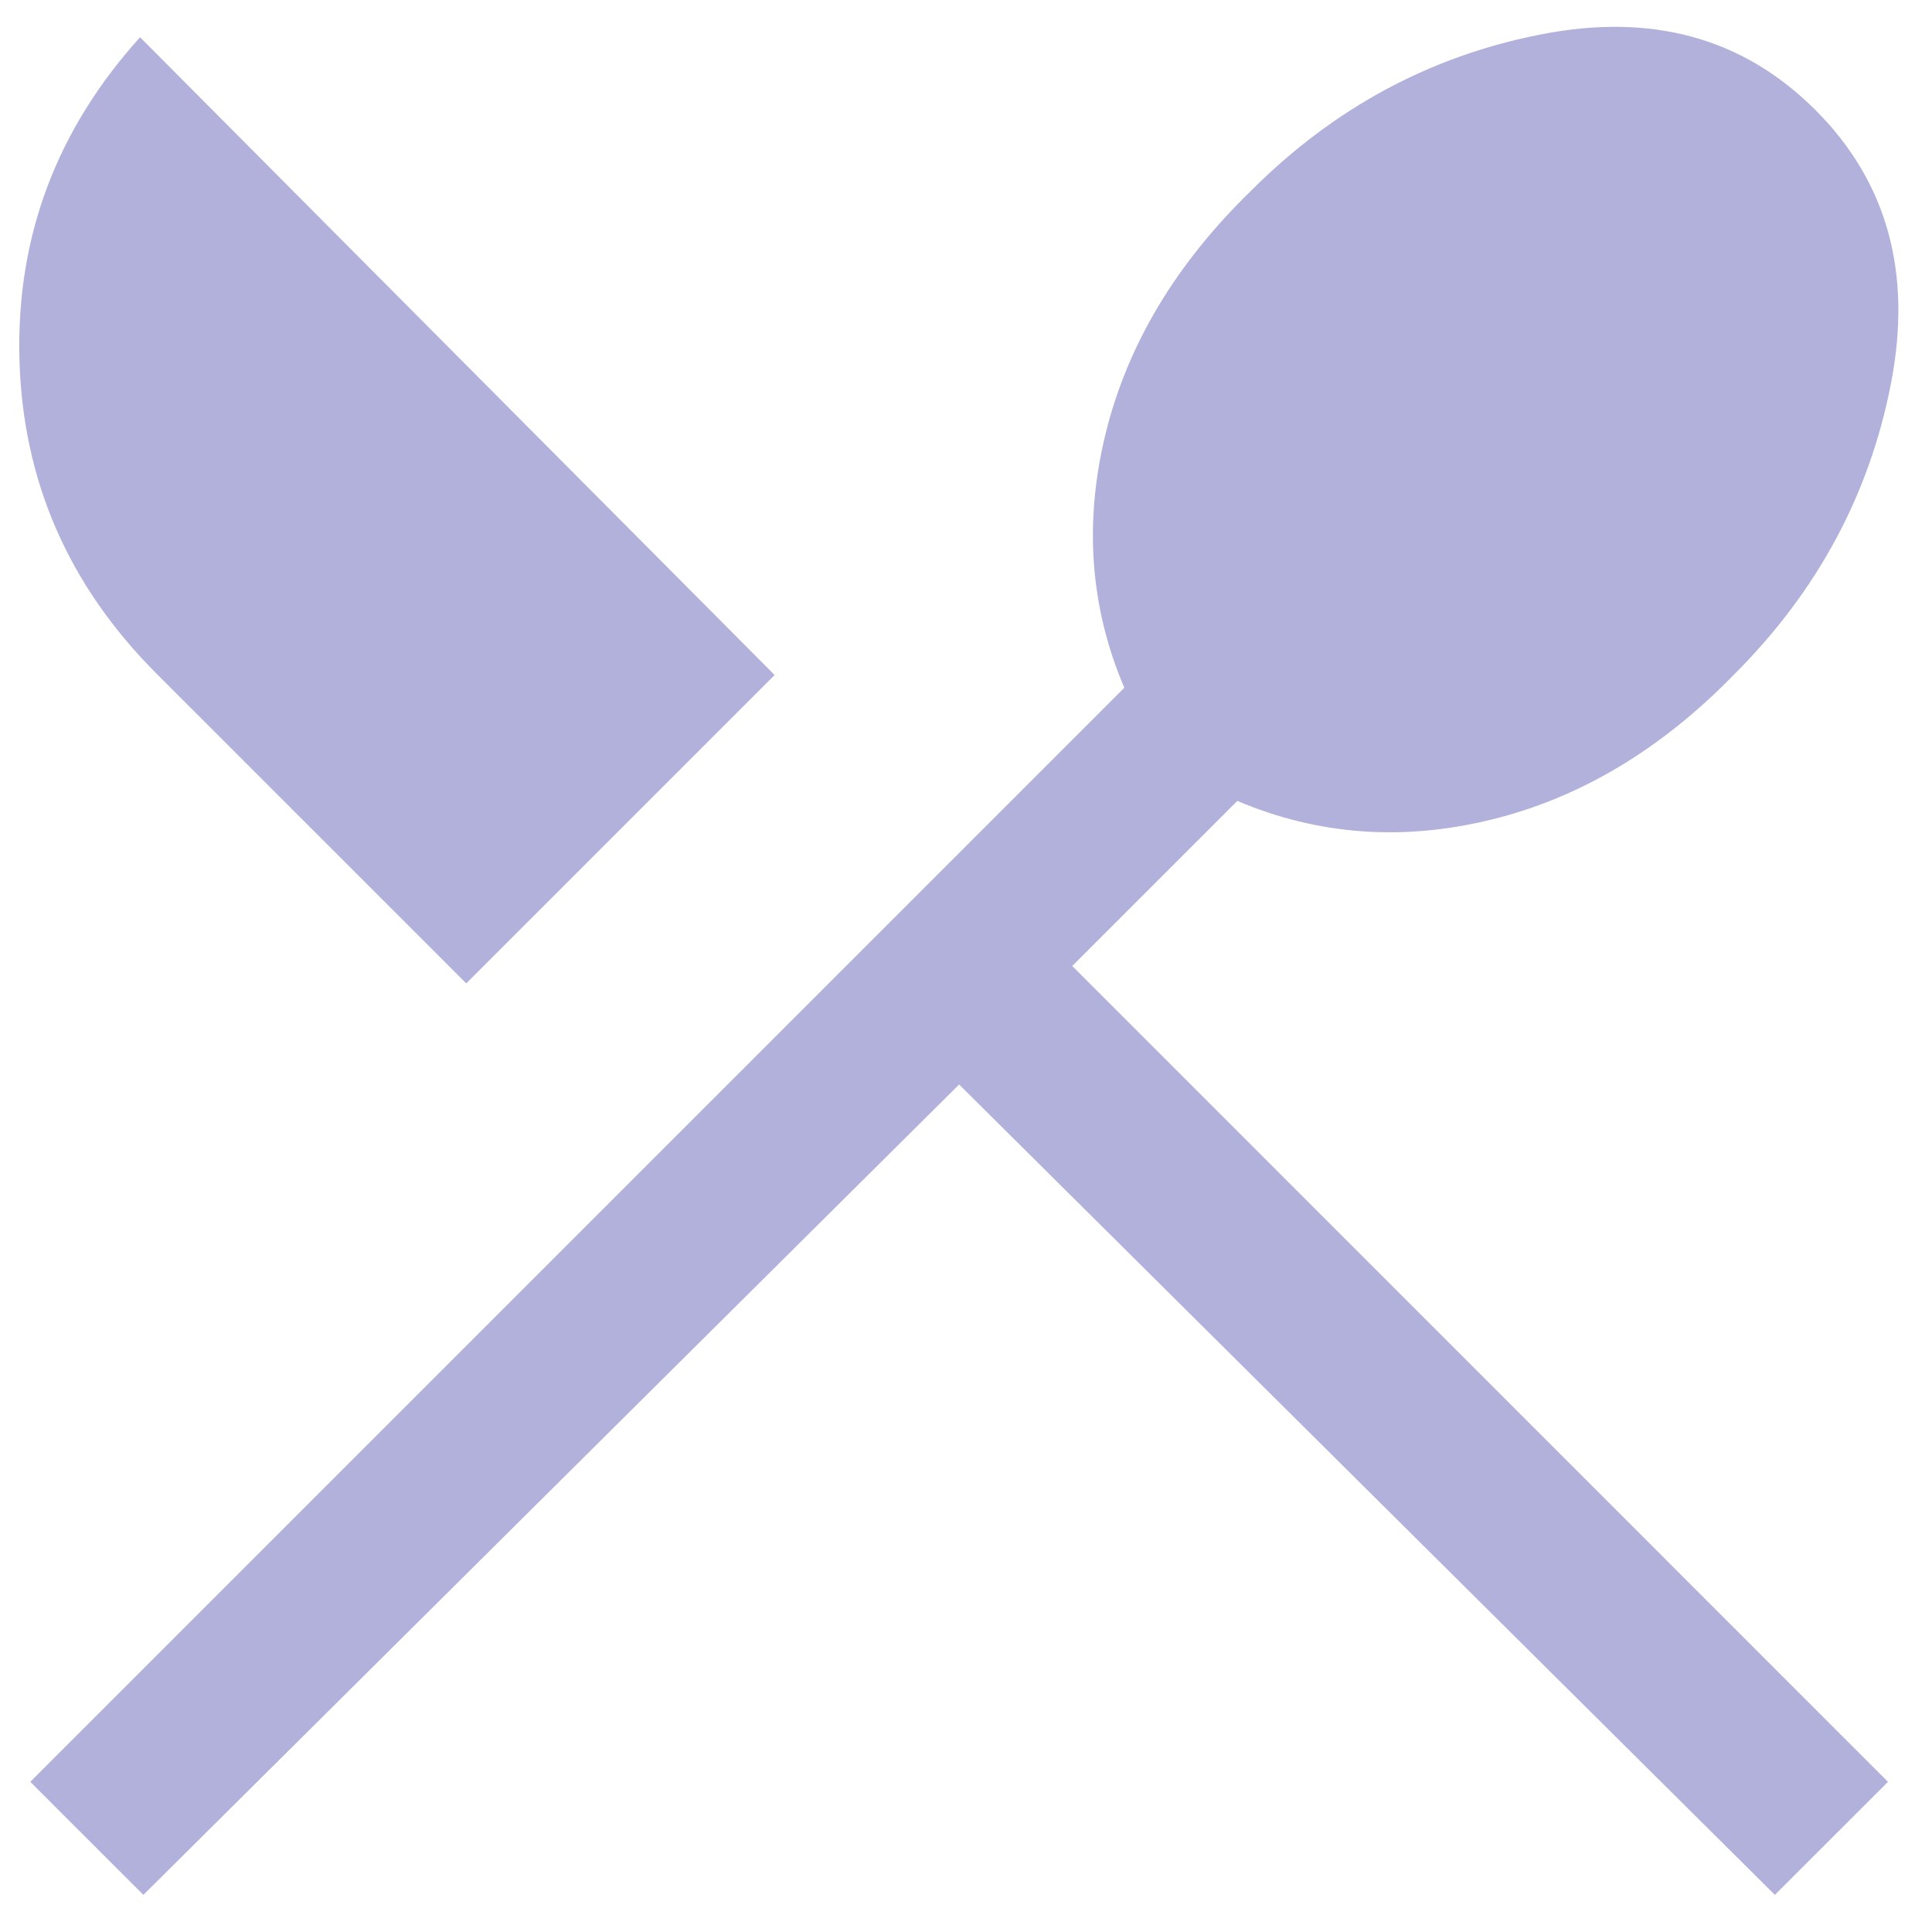
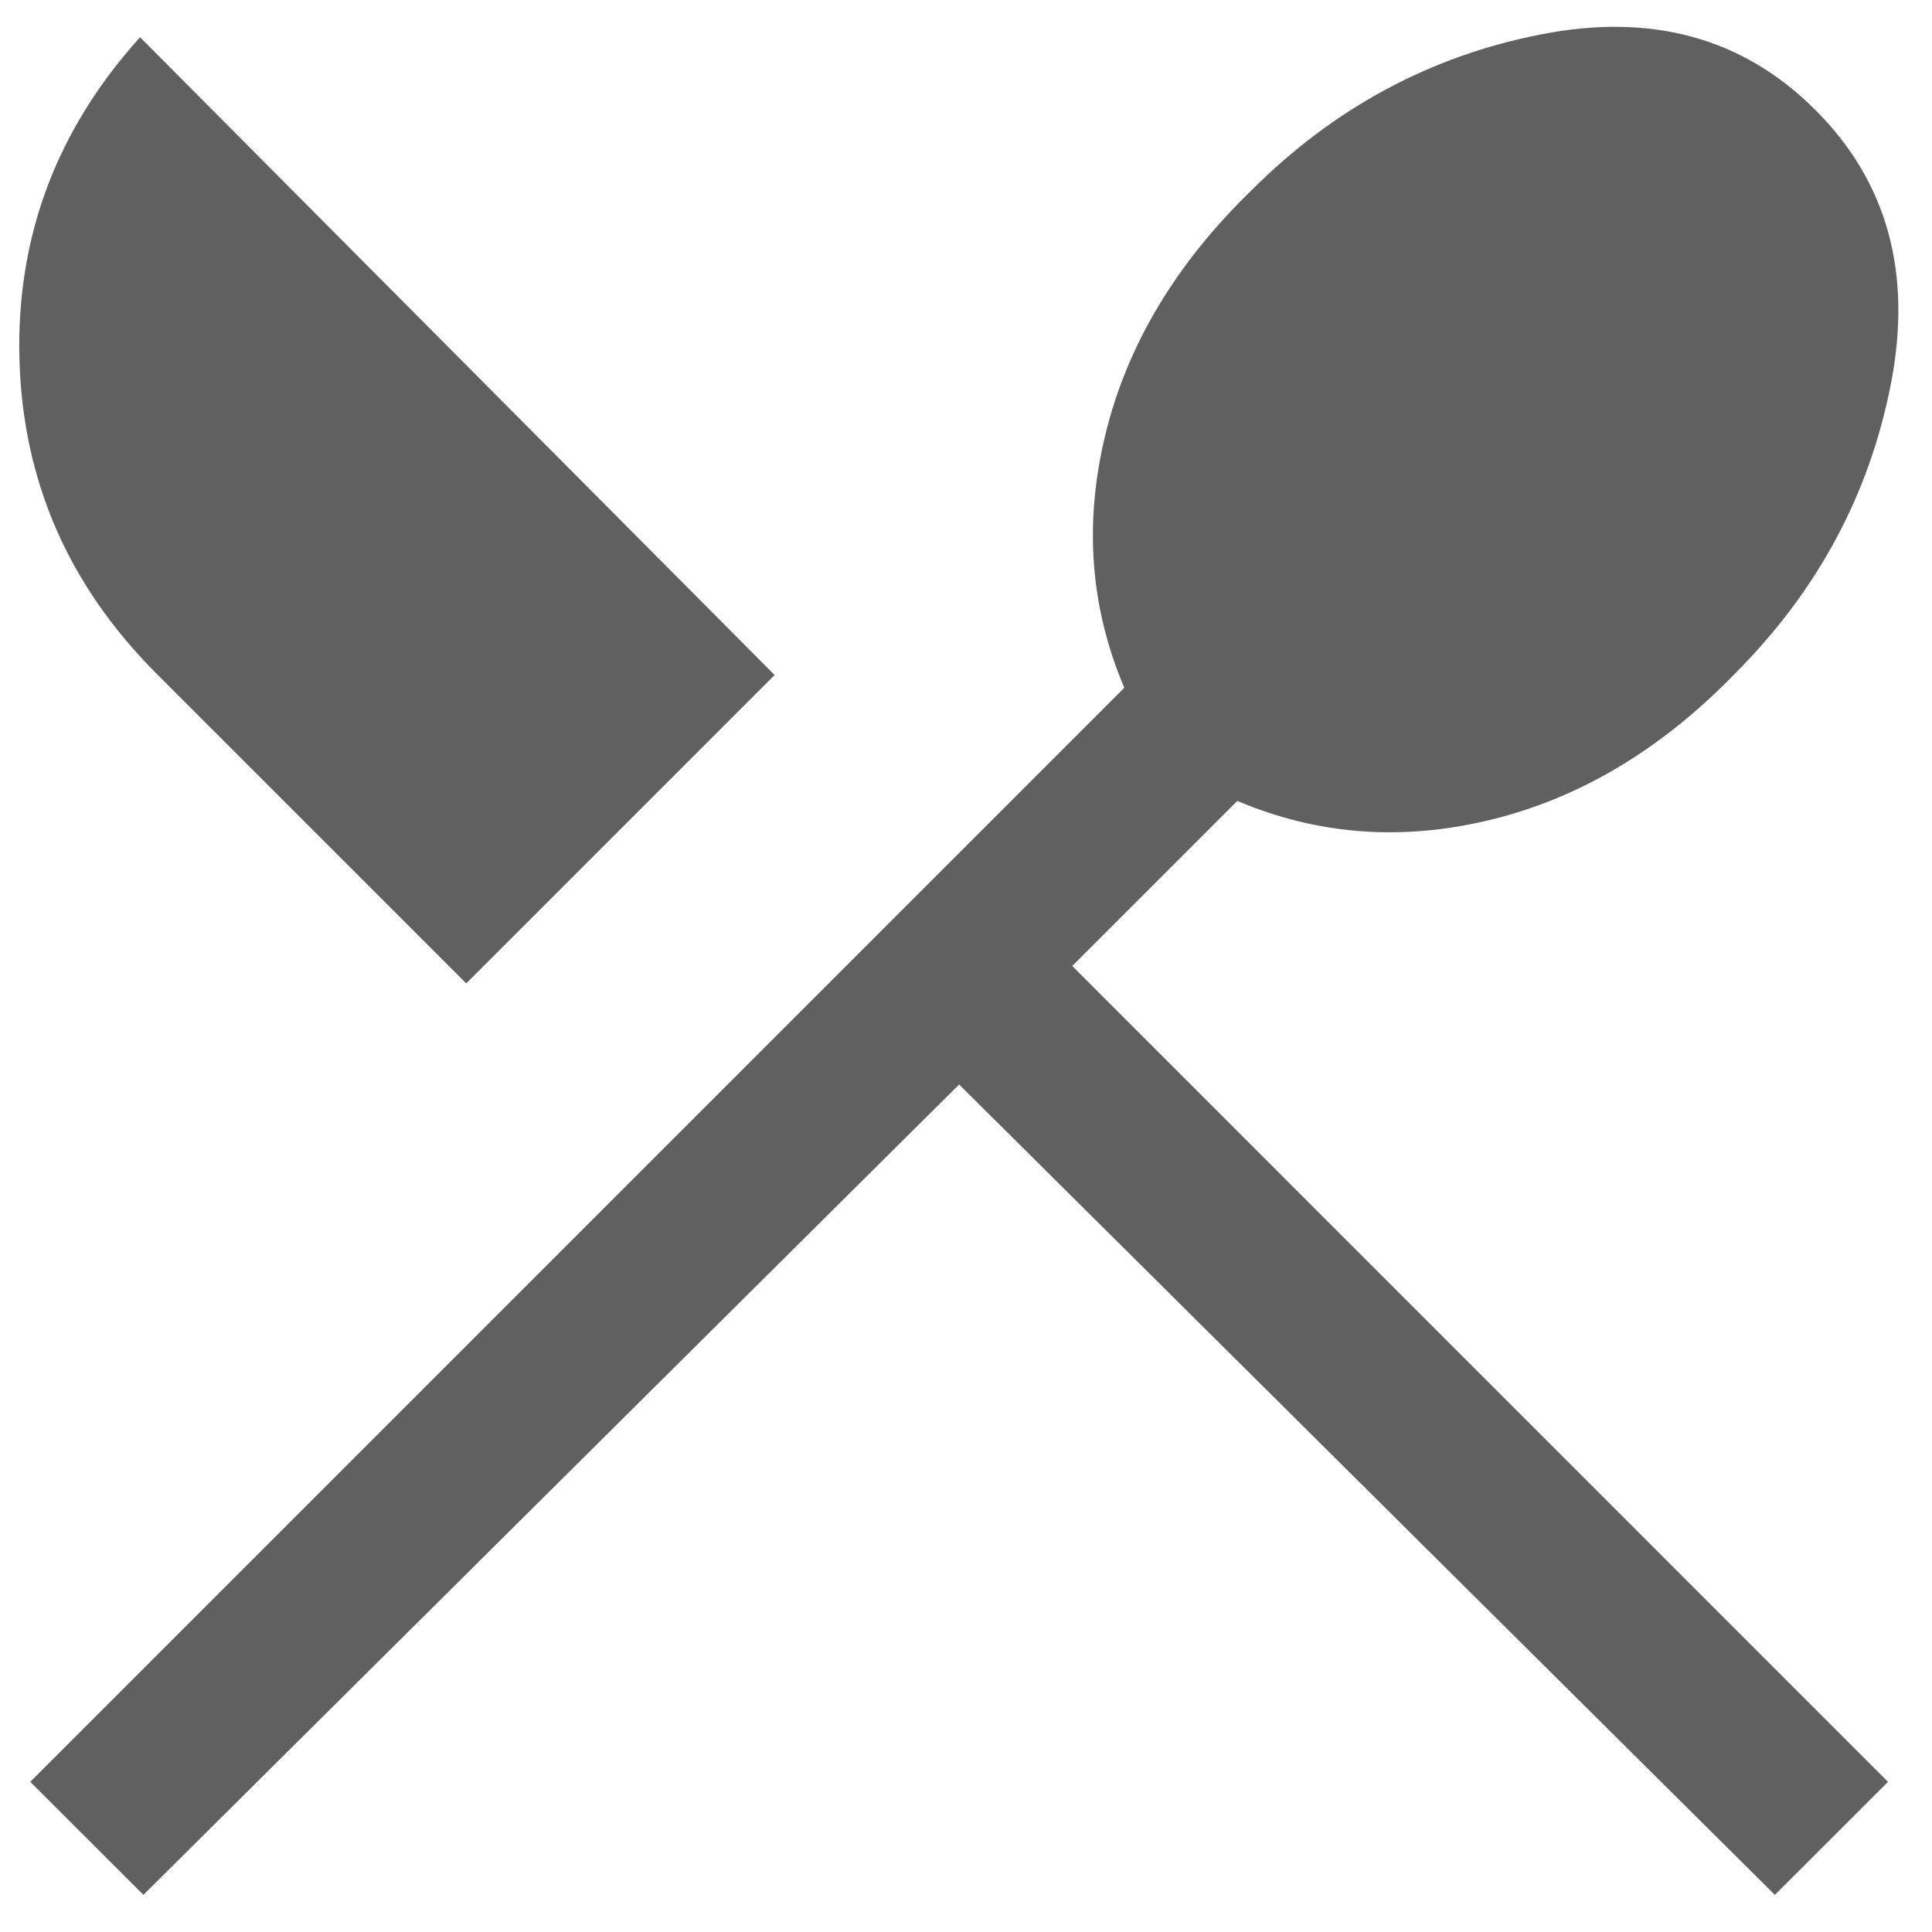
<svg xmlns="http://www.w3.org/2000/svg" width="18" height="18" viewBox="0 0 18 18" fill="none">
-   <path d="M1.336 17.654L0.282 16.601L10.475 6.408C10.155 5.657 10.098 4.867 10.301 4.038C10.505 3.209 10.958 2.454 11.659 1.774C12.427 1.006 13.327 0.521 14.359 0.32C15.391 0.118 16.242 0.353 16.913 1.024C17.584 1.694 17.818 2.545 17.617 3.577C17.416 4.609 16.931 5.509 16.163 6.277C15.482 6.979 14.727 7.431 13.899 7.635C13.07 7.839 12.28 7.781 11.528 7.462L9.99 9L17.59 16.601L16.536 17.654L8.936 10.104L1.336 17.654ZM4.344 9.162L1.459 6.277C0.636 5.454 0.21 4.475 0.181 3.341C0.152 2.206 0.527 1.208 1.305 0.347L7.217 6.289L4.344 9.162Z" fill="#B2B1DC" />
+   <path d="M1.336 17.654L0.282 16.601L10.475 6.408C10.155 5.657 10.098 4.867 10.301 4.038C10.505 3.209 10.958 2.454 11.659 1.774C12.427 1.006 13.327 0.521 14.359 0.32C15.391 0.118 16.242 0.353 16.913 1.024C17.584 1.694 17.818 2.545 17.617 3.577C17.416 4.609 16.931 5.509 16.163 6.277C15.482 6.979 14.727 7.431 13.899 7.635C13.07 7.839 12.28 7.781 11.528 7.462L9.99 9L17.59 16.601L16.536 17.654L8.936 10.104L1.336 17.654ZM4.344 9.162L1.459 6.277C0.636 5.454 0.21 4.475 0.181 3.341C0.152 2.206 0.527 1.208 1.305 0.347L7.217 6.289L4.344 9.162Z" fill="#606060" />
</svg>
